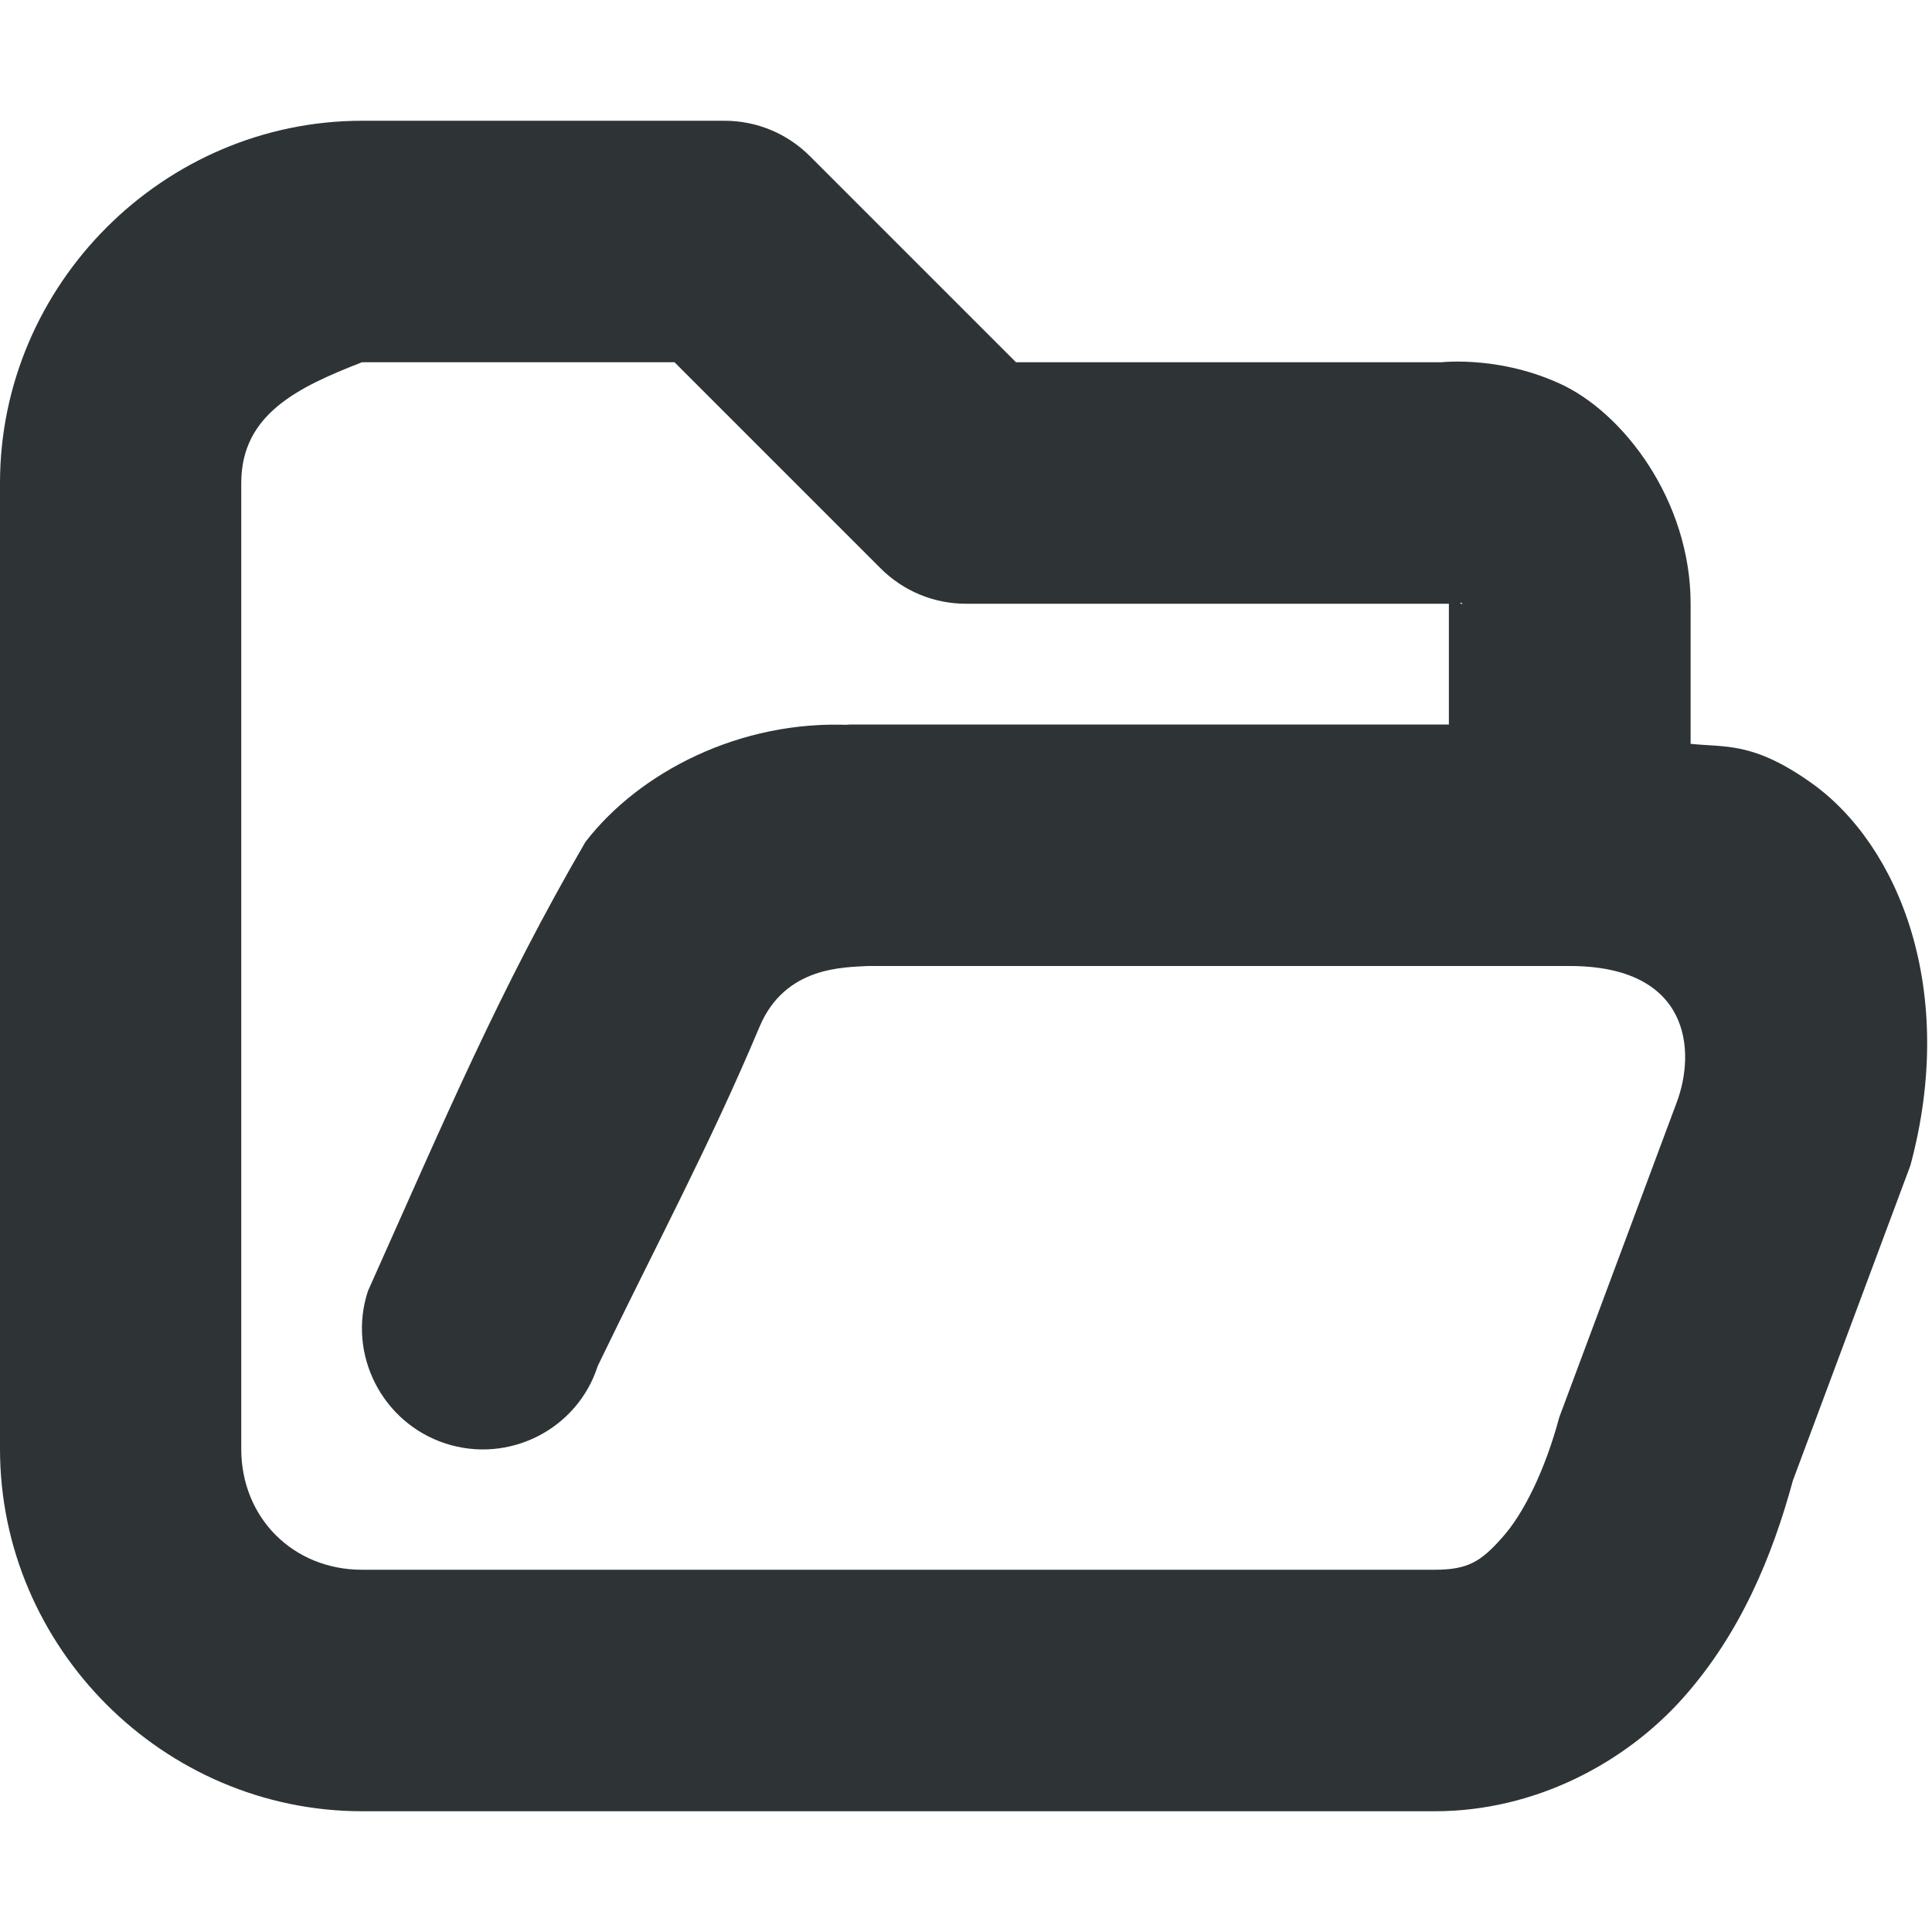
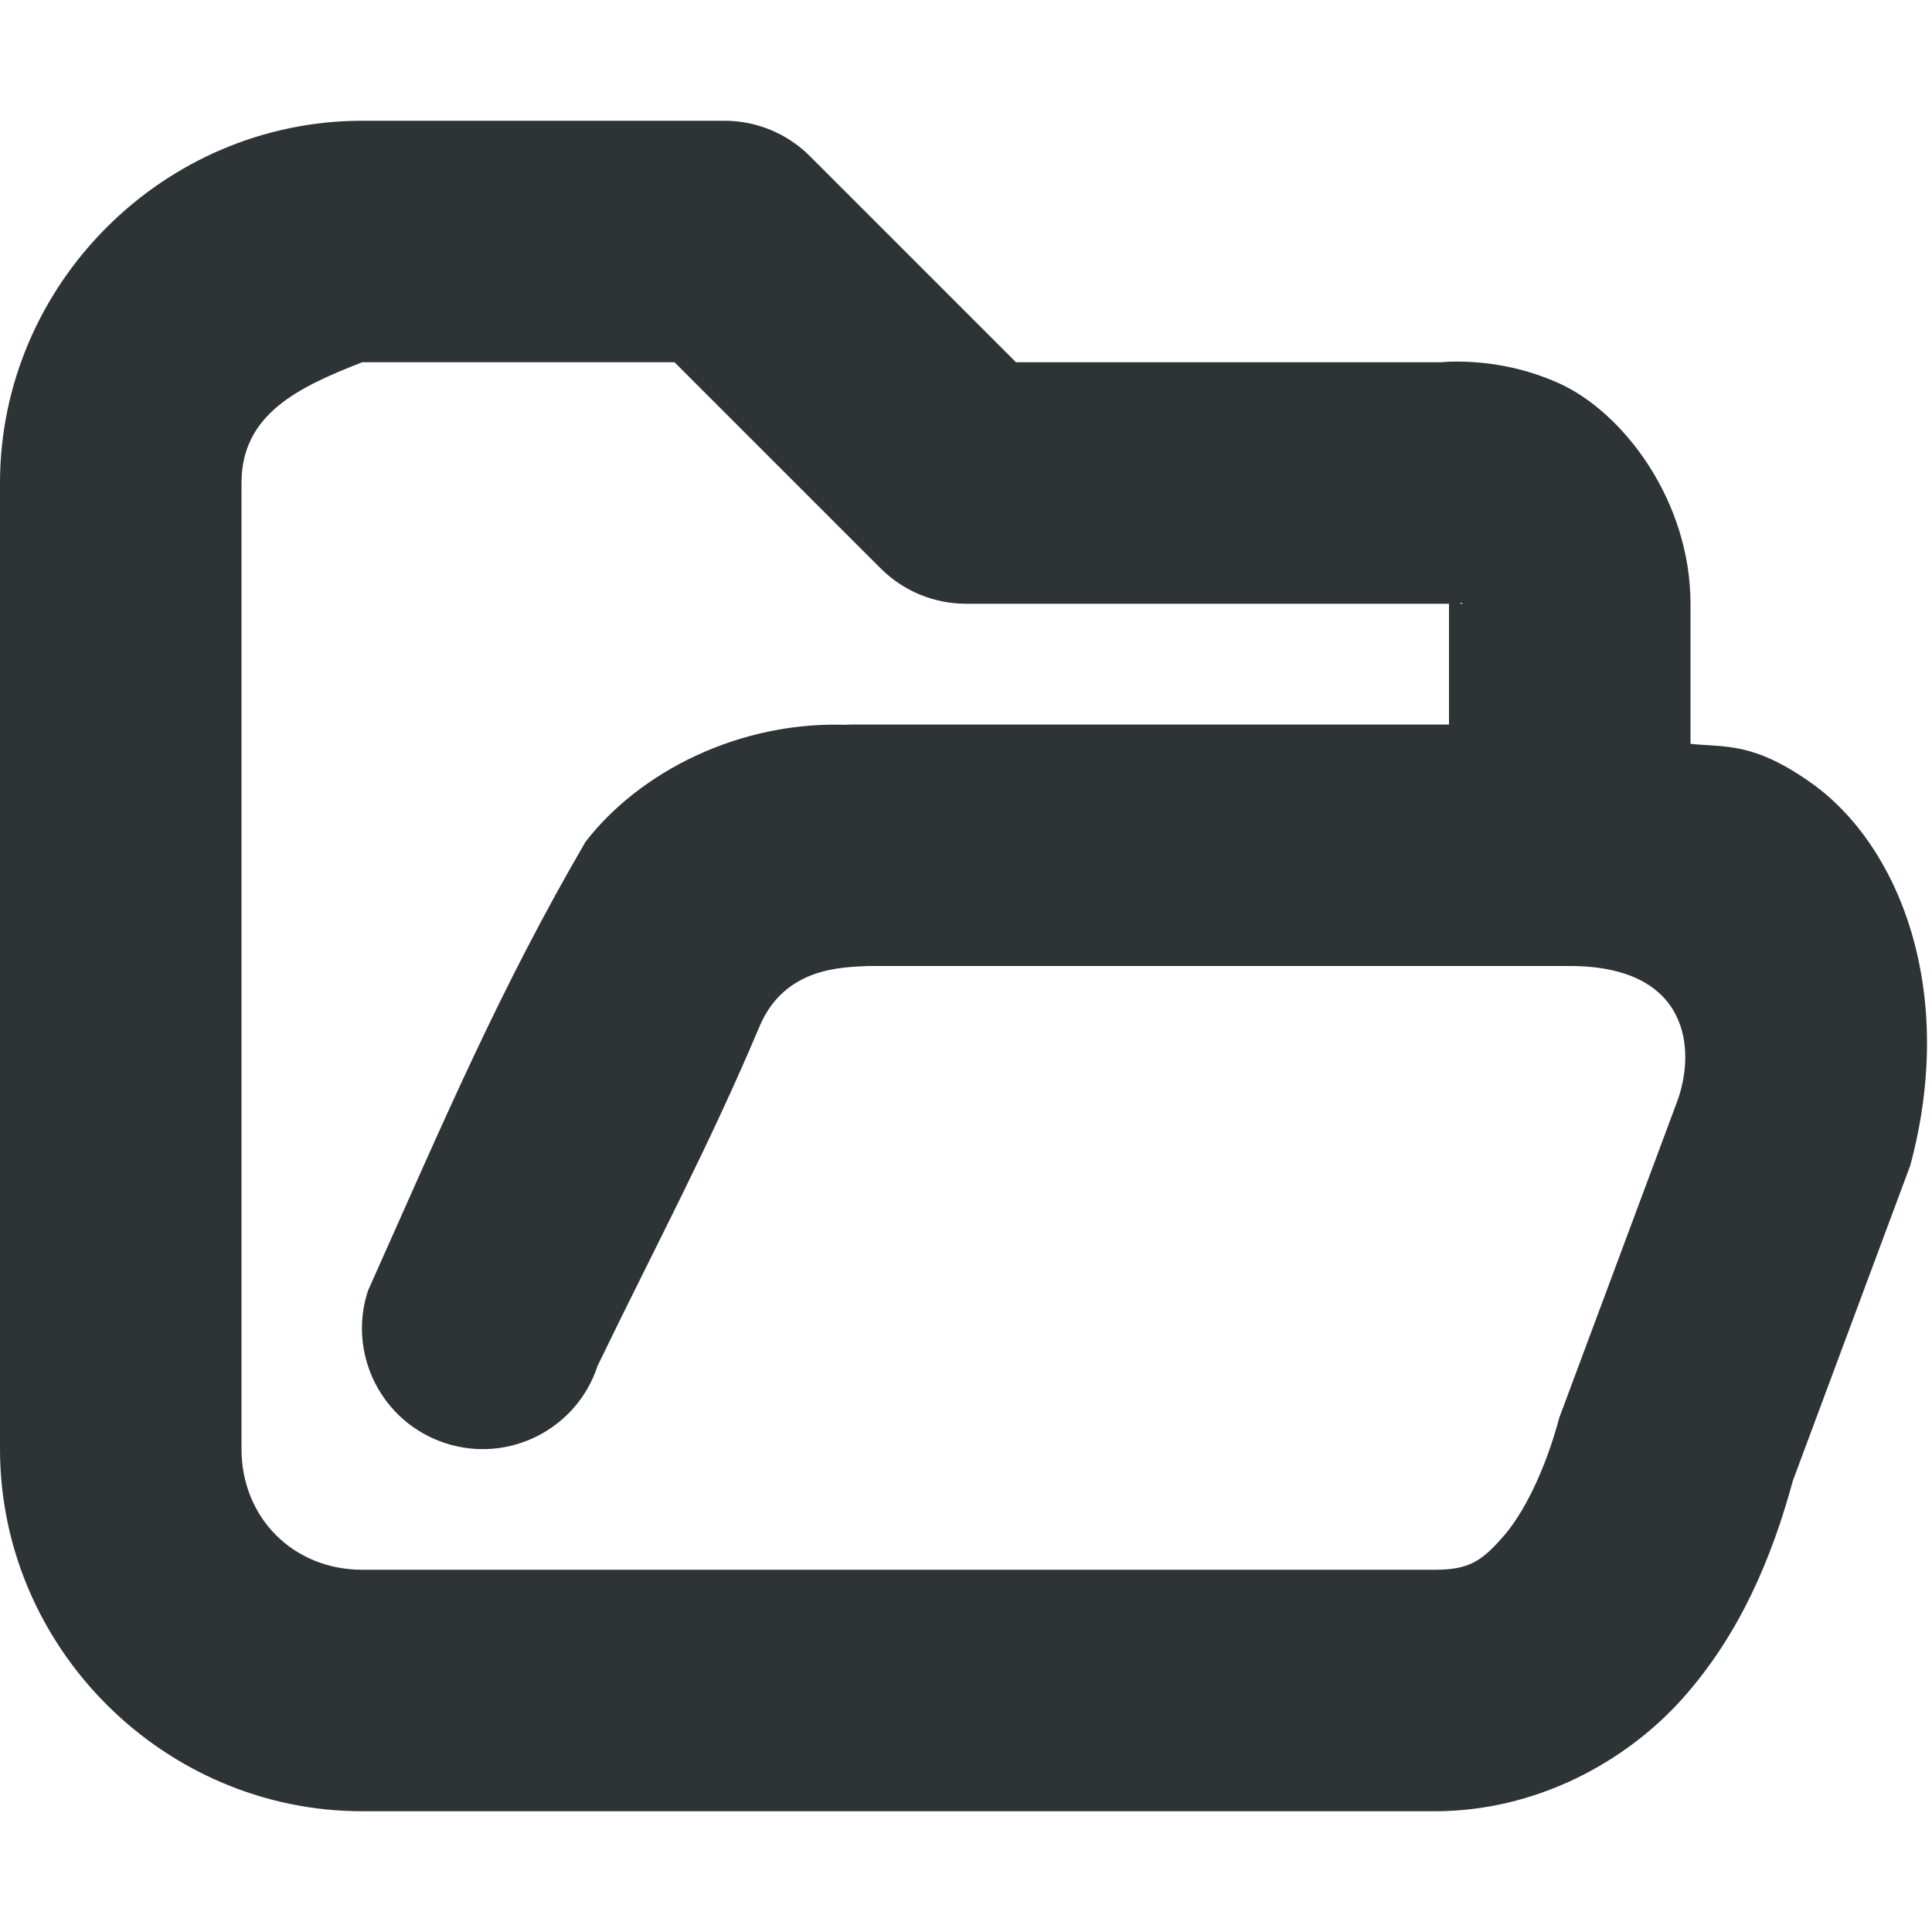
- <svg xmlns="http://www.w3.org/2000/svg" height="16px" viewBox="0 0 16 16" width="16px">
+ <svg xmlns="http://www.w3.org/2000/svg" width="16" height="16">
  <g fill="#2e3436">
-     <path d="m 3 1 c -1.645 0 -3 1.355 -3 3 v 8 c 0 1.645 1.355 3 3 3 h 8.883 c 0.832 0 1.578 -0.402 2.055 -0.938 c 0.473 -0.531 0.738 -1.168 0.91 -1.801 l 0.973 -2.609 c 0.391 -1.449 -0.094 -2.652 -0.82 -3.168 c -0.484 -0.344 -0.715 -0.293 -1 -0.324 v -1.16 c 0 -0.855 -0.559 -1.59 -1.094 -1.828 c -0.531 -0.238 -1.012 -0.168 -1.012 -0.168 l 0.105 -0.004 h -3.586 l -1.707 -1.707 c -0.188 -0.188 -0.441 -0.293 -0.707 -0.293 z m 0 2 h 2.586 l 1.707 1.707 c 0.188 0.188 0.441 0.293 0.707 0.293 h 4 c 0.035 0 0.07 -0.004 0.105 -0.008 c 0 0 0.02 0.02 -0.012 0.004 c -0.035 -0.012 -0.094 -0.25 -0.094 0.004 v 2 c 0 0.551 0.449 1 1 1 c 1 0 1.047 0.703 0.887 1.129 l -0.973 2.609 c -0.117 0.438 -0.297 0.801 -0.473 0.996 c -0.176 0.199 -0.285 0.266 -0.559 0.266 h -8.883 c -0.57 0 -1 -0.43 -1 -1 v -8 c 0 -0.57 0.469 -0.793 1 -1 z m 0 0" />
-     <path d="m 7 6 l 0.043 0.004 c -0.914 -0.043 -1.75 0.391 -2.195 0.969 c -0.711 1.223 -1.156 2.277 -1.801 3.719 c -0.172 0.523 0.117 1.09 0.641 1.262 c 0.527 0.172 1.094 -0.117 1.262 -0.641 c 0.488 -1.012 0.922 -1.816 1.34 -2.809 c 0.211 -0.504 0.703 -0.492 0.898 -0.504 h 5.812 c 0.551 0 1 -0.449 1 -1 s -0.449 -1 -1 -1 z m 0 0" />
+     <path d="M3 1C1.355 1 0 2.355 0 4v8c0 1.645 1.355 3 3 3h8.883c.832 0 1.578-.402 2.055-.938.472-.53.738-1.167.91-1.8l.972-2.61C16.21 8.203 15.727 7 15 6.484c-.484-.343-.715-.293-1-.324V5c0-.855-.559-1.59-1.094-1.828-.531-.238-1.011-.168-1.011-.168L12 3H8.414L6.707 1.293A1 1 0 0 0 6 1zm0 2h2.586l1.707 1.707A1 1 0 0 0 8 5h4c.035 0 .07-.004.105-.008 0 0 .02.02-.011.004C12.059 4.984 12 4.746 12 5v2c0 .55.45 1 1 1 1 0 1.047.703.887 1.129l-.973 2.61c-.117.437-.297.8-.473.995-.175.2-.285.266-.558.266H3c-.57 0-1-.43-1-1V4c0-.57.469-.793 1-1zm0 0" />
+     <path d="m7 6 .043.004c-.914-.043-1.75.39-2.195.969C4.137 8.195 3.69 9.25 3.047 10.69a1 1 0 1 0 1.902.621c.489-1.011.922-1.816 1.34-2.808C6.5 8 6.992 8.012 7.188 8H13c.55 0 1-.45 1-1s-.45-1-1-1zm0 0" />
  </g>
</svg>
